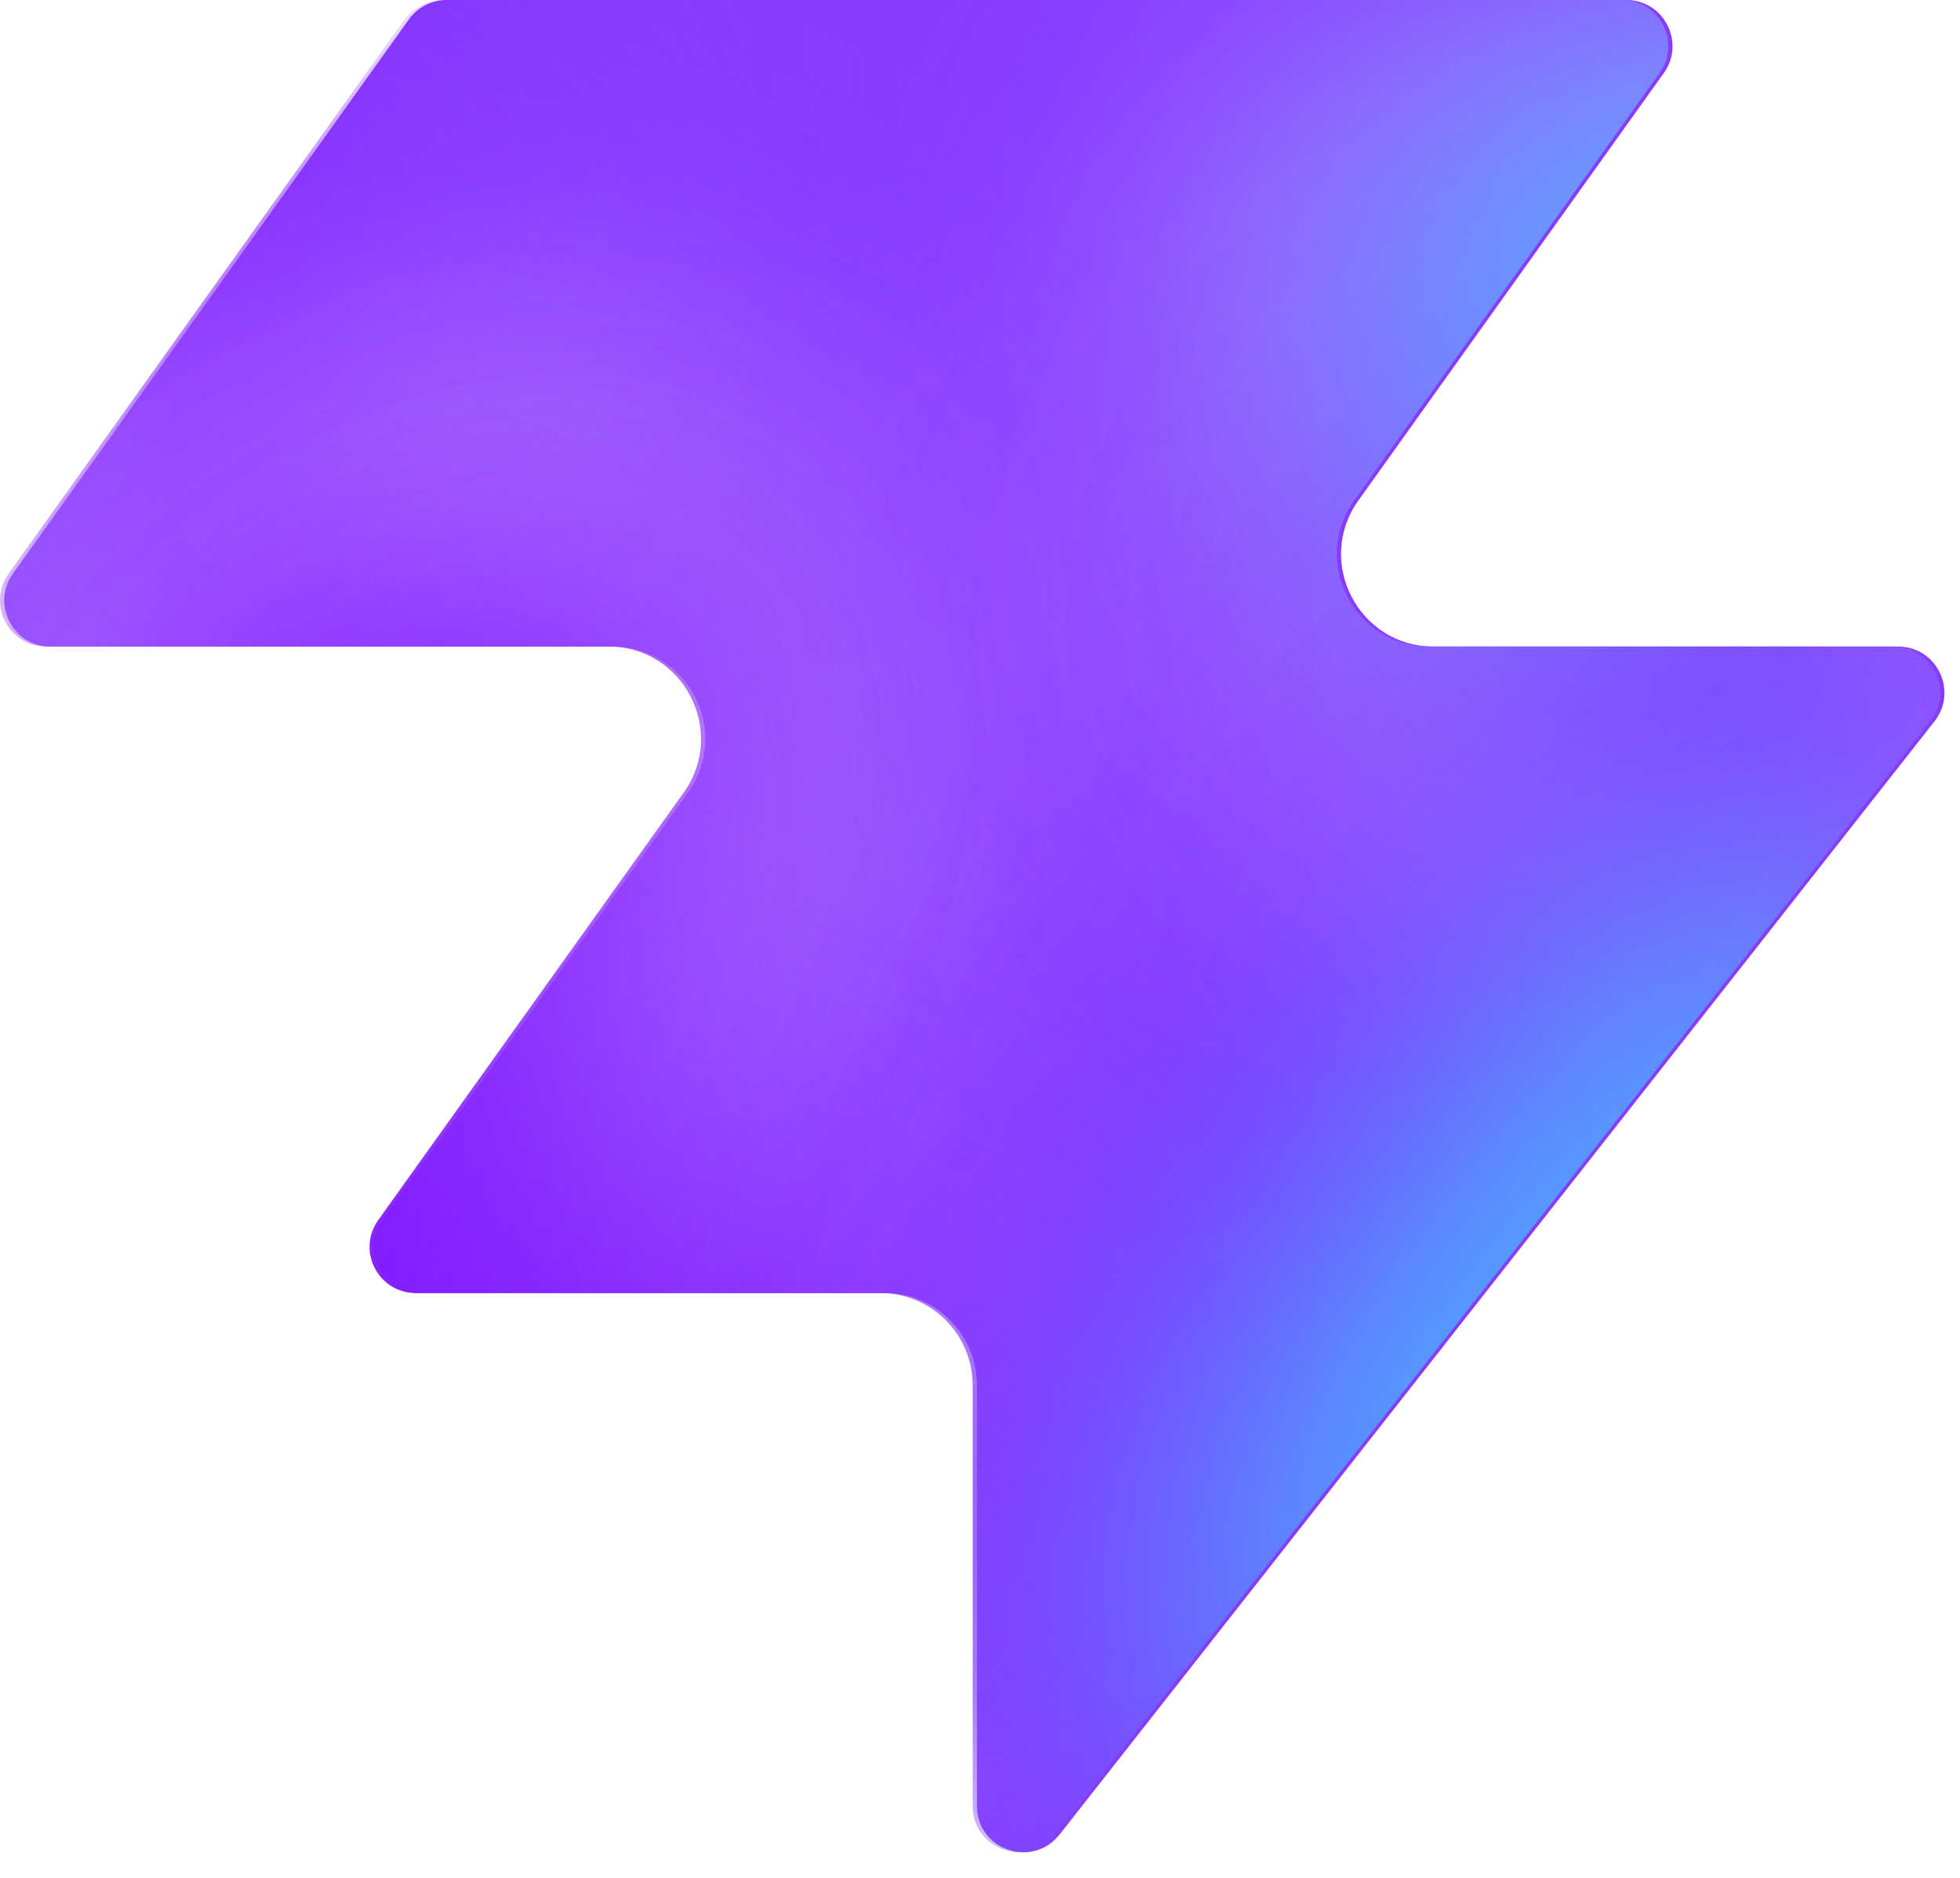
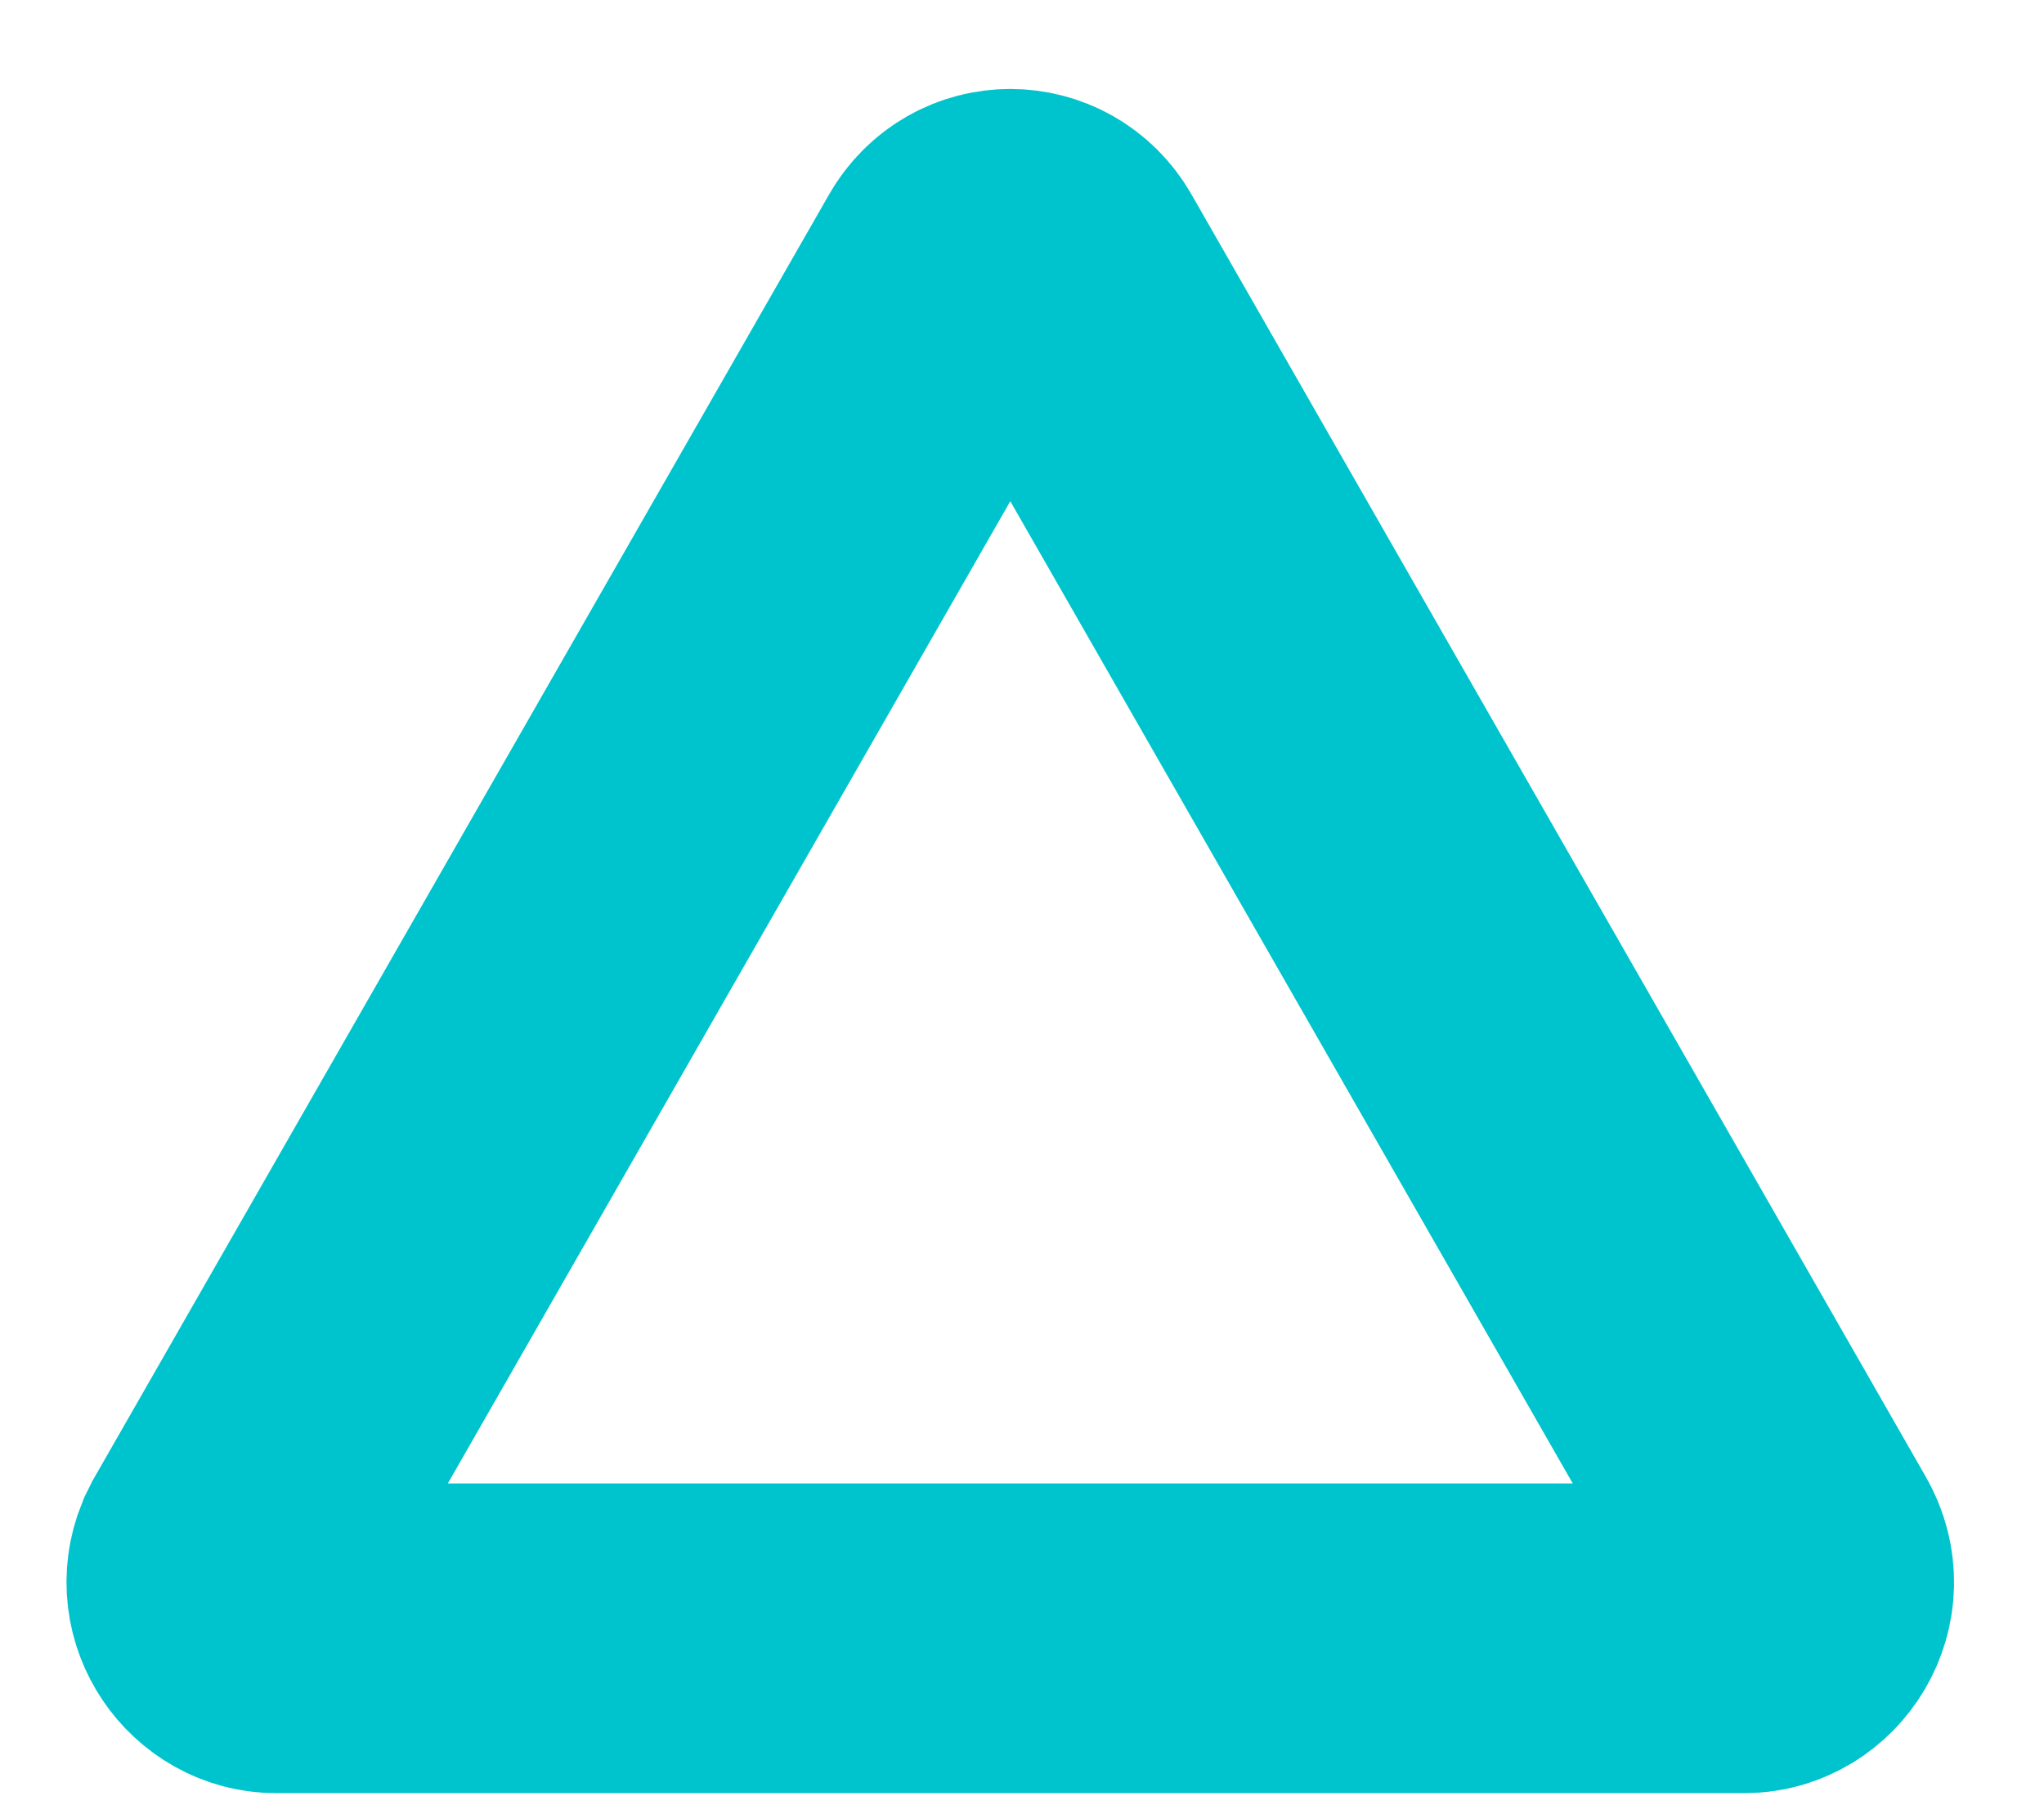
- <svg xmlns="http://www.w3.org/2000/svg" width="48" height="46" fill="none" viewBox="0 0 48 46">
-   <path fill="#863bff" d="M25.946 44.938c-.664.845-2.021.375-2.021-.698V33.937a2.26 2.26 0 0 0-2.262-2.262H10.287c-.92 0-1.456-1.04-.92-1.788l7.48-10.471c1.07-1.497 0-3.578-1.842-3.578H1.237c-.92 0-1.456-1.04-.92-1.788L10.013.474c.214-.297.556-.474.92-.474h28.894c.92 0 1.456 1.04.92 1.788l-7.48 10.471c-1.07 1.498 0 3.579 1.842 3.579h11.377c.943 0 1.473 1.088.89 1.83L25.947 44.94z" style="fill:#863bff;fill:color(display-p3 .525 .23 1);fill-opacity:1" />
-   <mask id="a" width="48" height="46" x="0" y="0" maskUnits="userSpaceOnUse" style="mask-type:alpha">
-     <path fill="#000" d="M25.842 44.938c-.664.844-2.021.375-2.021-.698V33.937a2.26 2.26 0 0 0-2.262-2.262H10.183c-.92 0-1.456-1.04-.92-1.788l7.48-10.471c1.07-1.498 0-3.579-1.842-3.579H1.133c-.92 0-1.456-1.04-.92-1.787L9.91.473c.214-.297.556-.474.92-.474h28.894c.92 0 1.456 1.04.92 1.788l-7.48 10.471c-1.07 1.498 0 3.578 1.842 3.578h11.377c.943 0 1.473 1.088.89 1.832L25.843 44.94z" style="fill:#000;fill-opacity:1" />
-   </mask>
-   <g mask="url(#a)">
-     <g filter="url(#b)">
-       <ellipse cx="5.508" cy="14.704" fill="#ede6ff" rx="5.508" ry="14.704" style="fill:#ede6ff;fill:color(display-p3 .927 .903 1);fill-opacity:1" transform="matrix(.00324 1 1 -.00324 -4.47 31.516)" />
-     </g>
-     <g filter="url(#c)">
-       <ellipse cx="10.399" cy="29.851" fill="#ede6ff" rx="10.399" ry="29.851" style="fill:#ede6ff;fill:color(display-p3 .927 .903 1);fill-opacity:1" transform="matrix(.00324 1 1 -.00324 -39.328 7.883)" />
-     </g>
-     <g filter="url(#d)">
-       <ellipse cx="5.508" cy="30.487" fill="#7e14ff" rx="5.508" ry="30.487" style="fill:#7e14ff;fill:color(display-p3 .492 .077 1);fill-opacity:1" transform="rotate(89.814 -25.913 -14.639)scale(1 -1)" />
-     </g>
-     <g filter="url(#e)">
-       <ellipse cx="5.508" cy="30.599" fill="#7e14ff" rx="5.508" ry="30.599" style="fill:#7e14ff;fill:color(display-p3 .492 .077 1);fill-opacity:1" transform="rotate(89.814 -32.644 -3.334)scale(1 -1)" />
-     </g>
-     <g filter="url(#f)">
-       <ellipse cx="5.508" cy="30.599" fill="#7e14ff" rx="5.508" ry="30.599" style="fill:#7e14ff;fill:color(display-p3 .492 .077 1);fill-opacity:1" transform="matrix(.00324 1 1 -.00324 -34.34 30.47)" />
-     </g>
-     <g filter="url(#g)">
-       <ellipse cx="14.072" cy="22.078" fill="#ede6ff" rx="14.072" ry="22.078" style="fill:#ede6ff;fill:color(display-p3 .927 .903 1);fill-opacity:1" transform="rotate(93.35 24.506 48.493)scale(-1 1)" />
-     </g>
-     <g filter="url(#h)">
-       <ellipse cx="3.47" cy="21.501" fill="#7e14ff" rx="3.47" ry="21.501" style="fill:#7e14ff;fill:color(display-p3 .492 .077 1);fill-opacity:1" transform="rotate(89.009 28.708 47.59)scale(-1 1)" />
-     </g>
-     <g filter="url(#i)">
-       <ellipse cx="3.47" cy="21.501" fill="#7e14ff" rx="3.47" ry="21.501" style="fill:#7e14ff;fill:color(display-p3 .492 .077 1);fill-opacity:1" transform="rotate(89.009 28.708 47.59)scale(-1 1)" />
-     </g>
-     <g filter="url(#j)">
-       <ellipse cx=".387" cy="8.972" fill="#7e14ff" rx="4.407" ry="29.108" style="fill:#7e14ff;fill:color(display-p3 .492 .077 1);fill-opacity:1" transform="rotate(39.51 .387 8.972)" />
-     </g>
-     <g filter="url(#k)">
-       <ellipse cx="47.523" cy="-6.092" fill="#7e14ff" rx="4.407" ry="29.108" style="fill:#7e14ff;fill:color(display-p3 .492 .077 1);fill-opacity:1" transform="rotate(37.892 47.523 -6.092)" />
-     </g>
-     <g filter="url(#l)">
-       <ellipse cx="41.412" cy="6.333" fill="#47bfff" rx="5.971" ry="9.665" style="fill:#47bfff;fill:color(display-p3 .28 .748 1);fill-opacity:1" transform="rotate(37.892 41.412 6.333)" />
-     </g>
-     <g filter="url(#m)">
-       <ellipse cx="-1.879" cy="38.332" fill="#7e14ff" rx="4.407" ry="29.108" style="fill:#7e14ff;fill:color(display-p3 .492 .077 1);fill-opacity:1" transform="rotate(37.892 -1.88 38.332)" />
-     </g>
-     <g filter="url(#n)">
-       <ellipse cx="-1.879" cy="38.332" fill="#7e14ff" rx="4.407" ry="29.108" style="fill:#7e14ff;fill:color(display-p3 .492 .077 1);fill-opacity:1" transform="rotate(37.892 -1.88 38.332)" />
-     </g>
-     <g filter="url(#o)">
-       <ellipse cx="35.651" cy="29.907" fill="#7e14ff" rx="4.407" ry="29.108" style="fill:#7e14ff;fill:color(display-p3 .492 .077 1);fill-opacity:1" transform="rotate(37.892 35.651 29.907)" />
-     </g>
-     <g filter="url(#p)">
-       <ellipse cx="38.418" cy="32.4" fill="#47bfff" rx="5.971" ry="15.297" style="fill:#47bfff;fill:color(display-p3 .28 .748 1);fill-opacity:1" transform="rotate(37.892 38.418 32.4)" />
-     </g>
-   </g>
-   <defs>
-     <filter id="b" width="60.045" height="41.654" x="-19.77" y="16.149" color-interpolation-filters="sRGB" filterUnits="userSpaceOnUse">
-       <feFlood flood-opacity="0" result="BackgroundImageFix" />
-       <feBlend in="SourceGraphic" in2="BackgroundImageFix" result="shape" />
-       <feGaussianBlur result="effect1_foregroundBlur_2002_17158" stdDeviation="7.659" />
-     </filter>
-     <filter id="c" width="90.34" height="51.437" x="-54.613" y="-7.533" color-interpolation-filters="sRGB" filterUnits="userSpaceOnUse">
-       <feFlood flood-opacity="0" result="BackgroundImageFix" />
-       <feBlend in="SourceGraphic" in2="BackgroundImageFix" result="shape" />
-       <feGaussianBlur result="effect1_foregroundBlur_2002_17158" stdDeviation="7.659" />
-     </filter>
-     <filter id="d" width="79.355" height="29.4" x="-49.64" y="2.03" color-interpolation-filters="sRGB" filterUnits="userSpaceOnUse">
-       <feFlood flood-opacity="0" result="BackgroundImageFix" />
-       <feBlend in="SourceGraphic" in2="BackgroundImageFix" result="shape" />
-       <feGaussianBlur result="effect1_foregroundBlur_2002_17158" stdDeviation="4.596" />
-     </filter>
-     <filter id="e" width="79.579" height="29.4" x="-45.045" y="20.029" color-interpolation-filters="sRGB" filterUnits="userSpaceOnUse">
-       <feFlood flood-opacity="0" result="BackgroundImageFix" />
-       <feBlend in="SourceGraphic" in2="BackgroundImageFix" result="shape" />
-       <feGaussianBlur result="effect1_foregroundBlur_2002_17158" stdDeviation="4.596" />
-     </filter>
-     <filter id="f" width="79.579" height="29.4" x="-43.513" y="21.178" color-interpolation-filters="sRGB" filterUnits="userSpaceOnUse">
-       <feFlood flood-opacity="0" result="BackgroundImageFix" />
-       <feBlend in="SourceGraphic" in2="BackgroundImageFix" result="shape" />
-       <feGaussianBlur result="effect1_foregroundBlur_2002_17158" stdDeviation="4.596" />
-     </filter>
-     <filter id="g" width="74.749" height="58.852" x="15.756" y="-17.901" color-interpolation-filters="sRGB" filterUnits="userSpaceOnUse">
-       <feFlood flood-opacity="0" result="BackgroundImageFix" />
-       <feBlend in="SourceGraphic" in2="BackgroundImageFix" result="shape" />
-       <feGaussianBlur result="effect1_foregroundBlur_2002_17158" stdDeviation="7.659" />
-     </filter>
-     <filter id="h" width="61.377" height="25.362" x="23.548" y="2.284" color-interpolation-filters="sRGB" filterUnits="userSpaceOnUse">
-       <feFlood flood-opacity="0" result="BackgroundImageFix" />
-       <feBlend in="SourceGraphic" in2="BackgroundImageFix" result="shape" />
-       <feGaussianBlur result="effect1_foregroundBlur_2002_17158" stdDeviation="4.596" />
-     </filter>
-     <filter id="i" width="61.377" height="25.362" x="23.548" y="2.284" color-interpolation-filters="sRGB" filterUnits="userSpaceOnUse">
-       <feFlood flood-opacity="0" result="BackgroundImageFix" />
-       <feBlend in="SourceGraphic" in2="BackgroundImageFix" result="shape" />
-       <feGaussianBlur result="effect1_foregroundBlur_2002_17158" stdDeviation="4.596" />
-     </filter>
-     <filter id="j" width="56.045" height="63.649" x="-27.636" y="-22.853" color-interpolation-filters="sRGB" filterUnits="userSpaceOnUse">
-       <feFlood flood-opacity="0" result="BackgroundImageFix" />
-       <feBlend in="SourceGraphic" in2="BackgroundImageFix" result="shape" />
-       <feGaussianBlur result="effect1_foregroundBlur_2002_17158" stdDeviation="4.596" />
-     </filter>
-     <filter id="k" width="54.814" height="64.646" x="20.116" y="-38.415" color-interpolation-filters="sRGB" filterUnits="userSpaceOnUse">
-       <feFlood flood-opacity="0" result="BackgroundImageFix" />
-       <feBlend in="SourceGraphic" in2="BackgroundImageFix" result="shape" />
-       <feGaussianBlur result="effect1_foregroundBlur_2002_17158" stdDeviation="4.596" />
-     </filter>
-     <filter id="l" width="33.541" height="35.313" x="24.641" y="-11.323" color-interpolation-filters="sRGB" filterUnits="userSpaceOnUse">
-       <feFlood flood-opacity="0" result="BackgroundImageFix" />
-       <feBlend in="SourceGraphic" in2="BackgroundImageFix" result="shape" />
-       <feGaussianBlur result="effect1_foregroundBlur_2002_17158" stdDeviation="4.596" />
-     </filter>
-     <filter id="m" width="54.814" height="64.646" x="-29.286" y="6.009" color-interpolation-filters="sRGB" filterUnits="userSpaceOnUse">
-       <feFlood flood-opacity="0" result="BackgroundImageFix" />
-       <feBlend in="SourceGraphic" in2="BackgroundImageFix" result="shape" />
-       <feGaussianBlur result="effect1_foregroundBlur_2002_17158" stdDeviation="4.596" />
-     </filter>
-     <filter id="n" width="54.814" height="64.646" x="-29.286" y="6.009" color-interpolation-filters="sRGB" filterUnits="userSpaceOnUse">
-       <feFlood flood-opacity="0" result="BackgroundImageFix" />
-       <feBlend in="SourceGraphic" in2="BackgroundImageFix" result="shape" />
-       <feGaussianBlur result="effect1_foregroundBlur_2002_17158" stdDeviation="4.596" />
-     </filter>
-     <filter id="o" width="54.814" height="64.646" x="8.244" y="-2.416" color-interpolation-filters="sRGB" filterUnits="userSpaceOnUse">
-       <feFlood flood-opacity="0" result="BackgroundImageFix" />
-       <feBlend in="SourceGraphic" in2="BackgroundImageFix" result="shape" />
-       <feGaussianBlur result="effect1_foregroundBlur_2002_17158" stdDeviation="4.596" />
-     </filter>
-     <filter id="p" width="39.409" height="43.623" x="18.713" y="10.588" color-interpolation-filters="sRGB" filterUnits="userSpaceOnUse">
-       <feFlood flood-opacity="0" result="BackgroundImageFix" />
-       <feBlend in="SourceGraphic" in2="BackgroundImageFix" result="shape" />
-       <feGaussianBlur result="effect1_foregroundBlur_2002_17158" stdDeviation="4.596" />
-     </filter>
-   </defs>
+ <svg xmlns="http://www.w3.org/2000/svg" width="33" height="29" viewBox="0 0 33 29" fill="none">
+   <path d="M15.555 4.382C15.895 3.788 16.727 3.788 17.067 4.382L28.922 25.088C29.285 25.723 28.81 26.453 28.167 26.454H4.455C3.852 26.453 3.396 25.811 3.641 25.207L3.7 25.088L15.555 4.382Z" stroke="#00C4CD" stroke-width="5" />
</svg>
